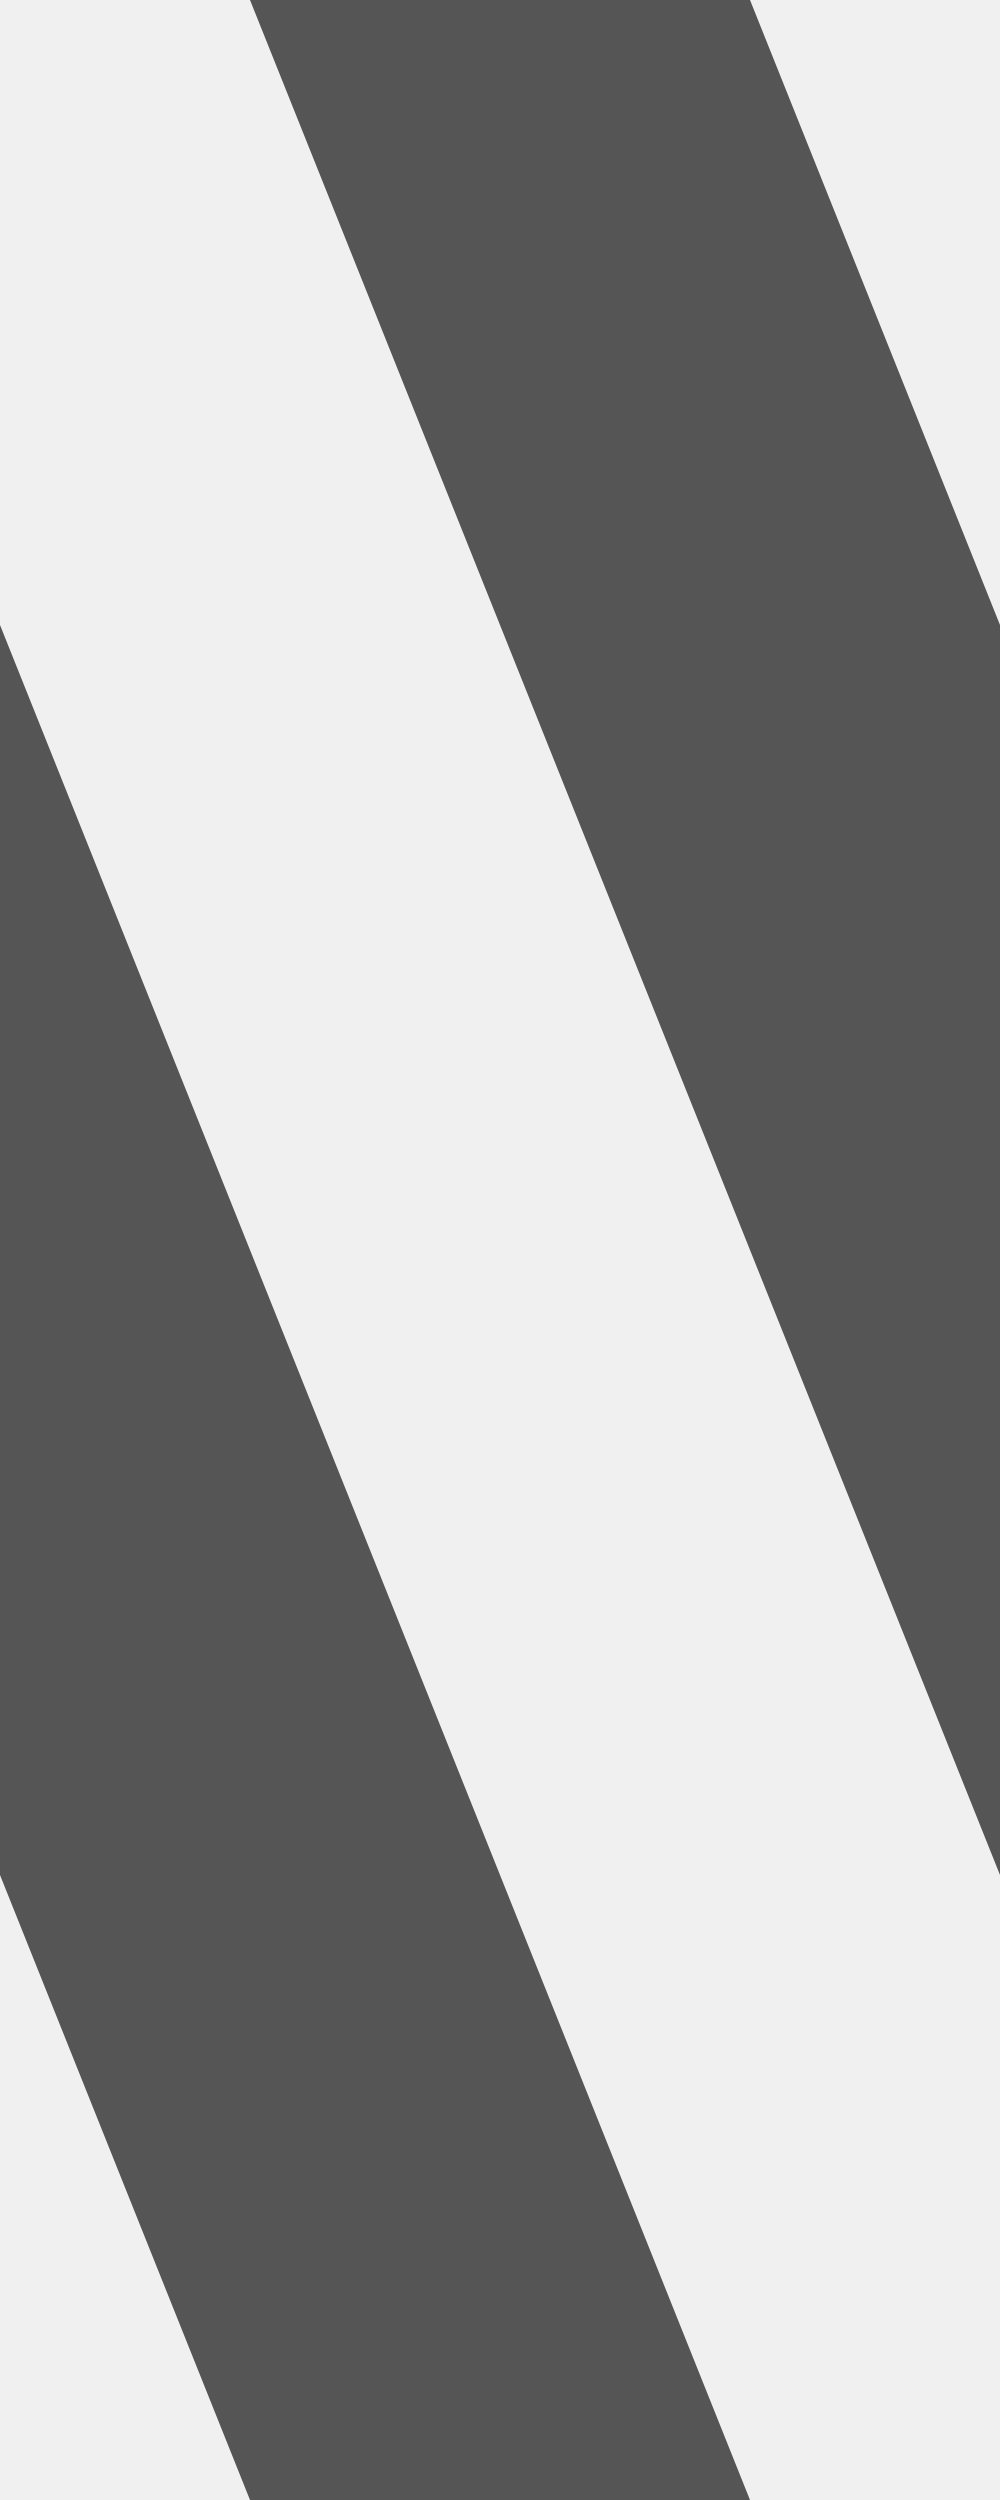
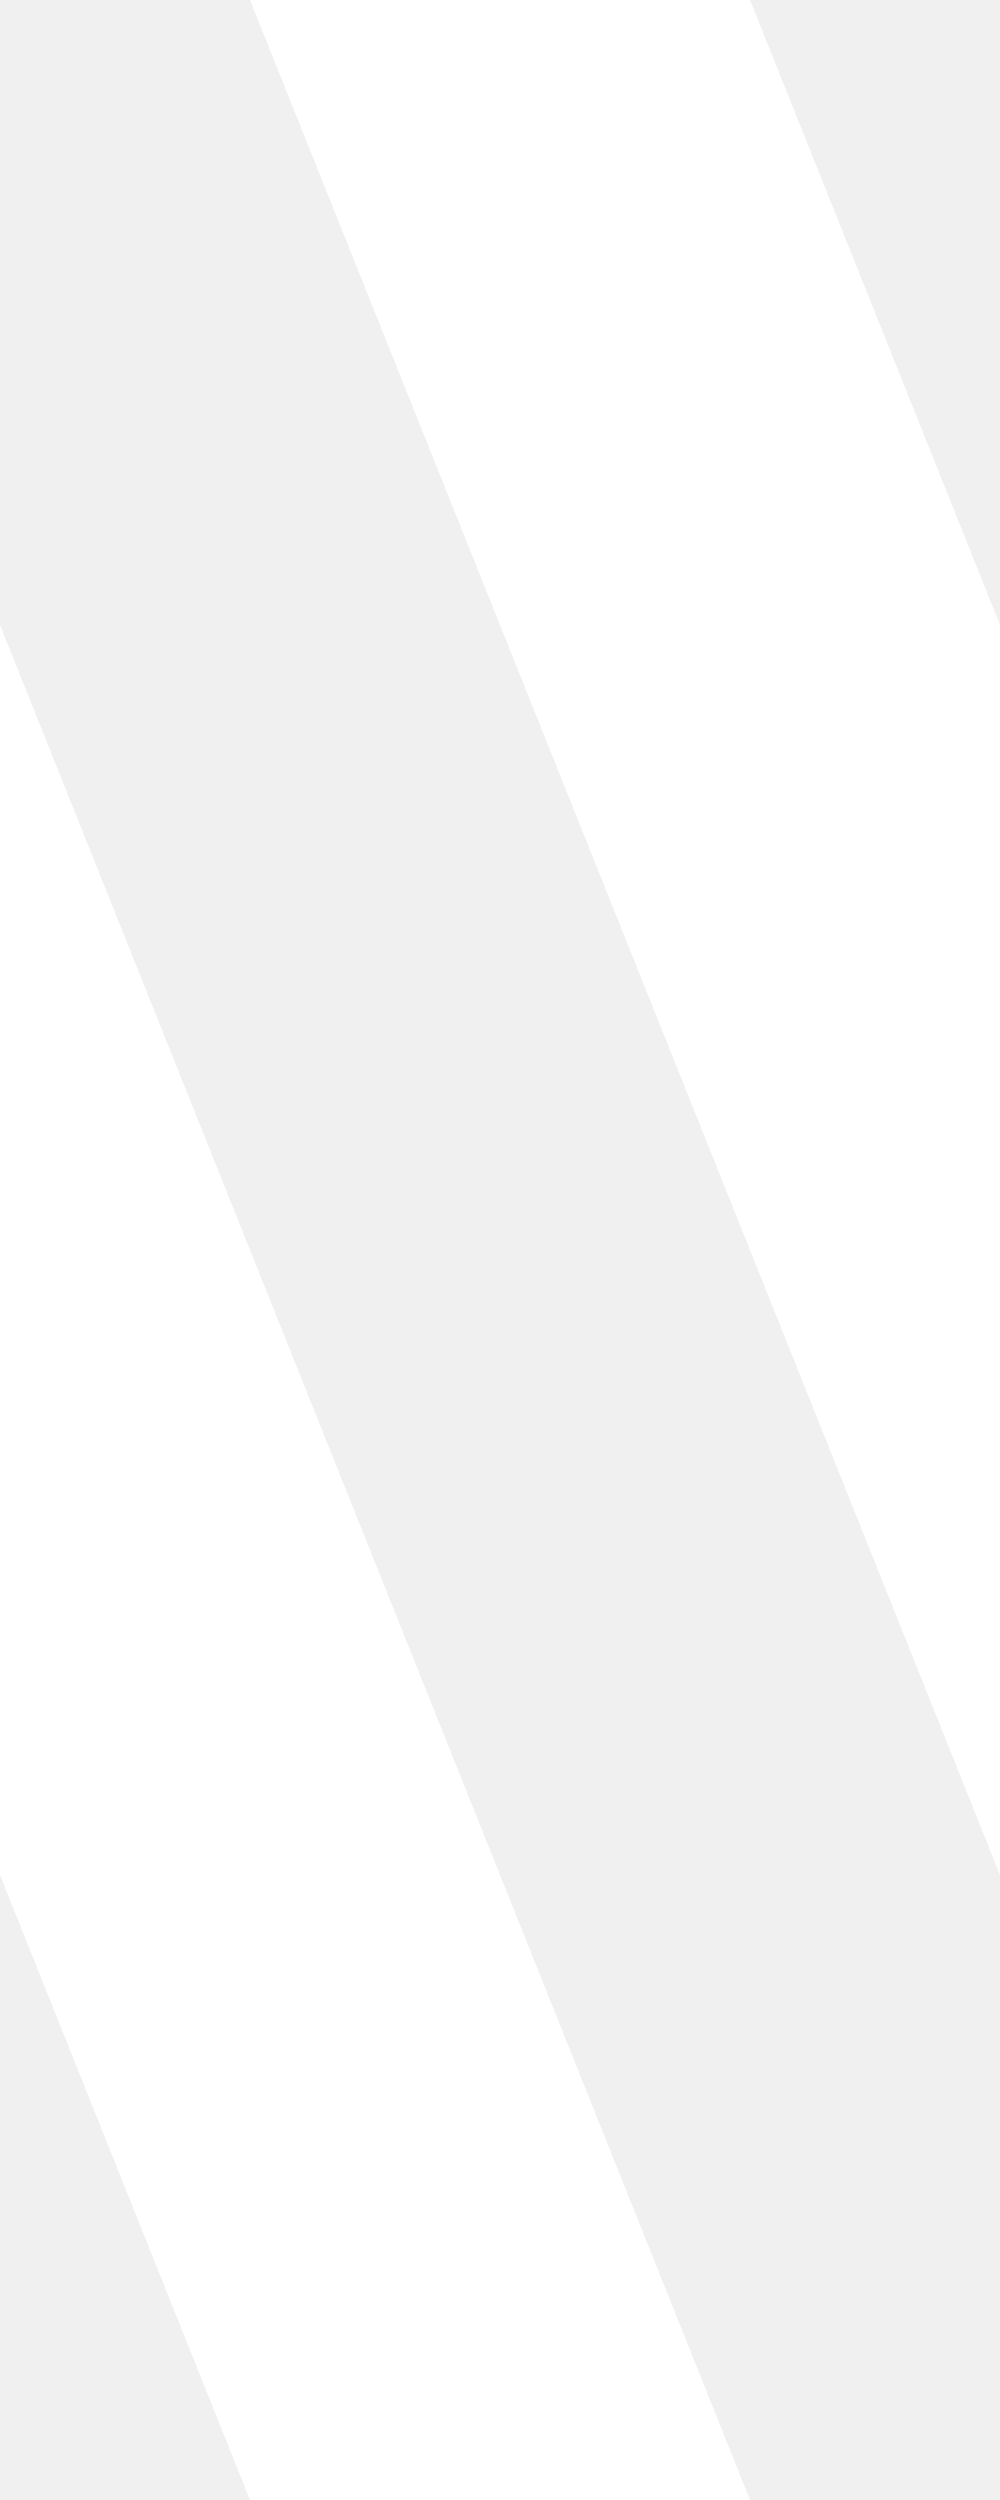
<svg xmlns="http://www.w3.org/2000/svg" version="1.1" width="8" height="20" id="svg2">
  <defs id="defs4" />
-   <g transform="translate(0,-1032.362)" id="layer1" style="fill:#444444;fill-opacity:1">
-     <path d="M 2,4 0,-1 0,-11 6,4 z" transform="translate(0,1048.362)" id="path2987" style="fill:#555555;fill-opacity:1;stroke:none" />
+   <g transform="translate(0,-1032.362)" id="layer1" style="fill:#ffffff;fill-opacity:1">
+     <path d="M 2,4 0,-1 0,-11 6,4 z" transform="translate(0,1048.362)" id="path2987" style="fill:#ffffff;fill-opacity:1;stroke:none" />
  </g>
-   <path style="fill:#555555;fill-opacity:1;stroke:none" d="M 2,0 8,15 8,5 6,0 z" id="path3039" />
+   <path style="fill:#ffffff;fill-opacity:1;stroke:none" d="M 2,0 8,15 8,5 6,0 z" id="path3039" />
</svg>
